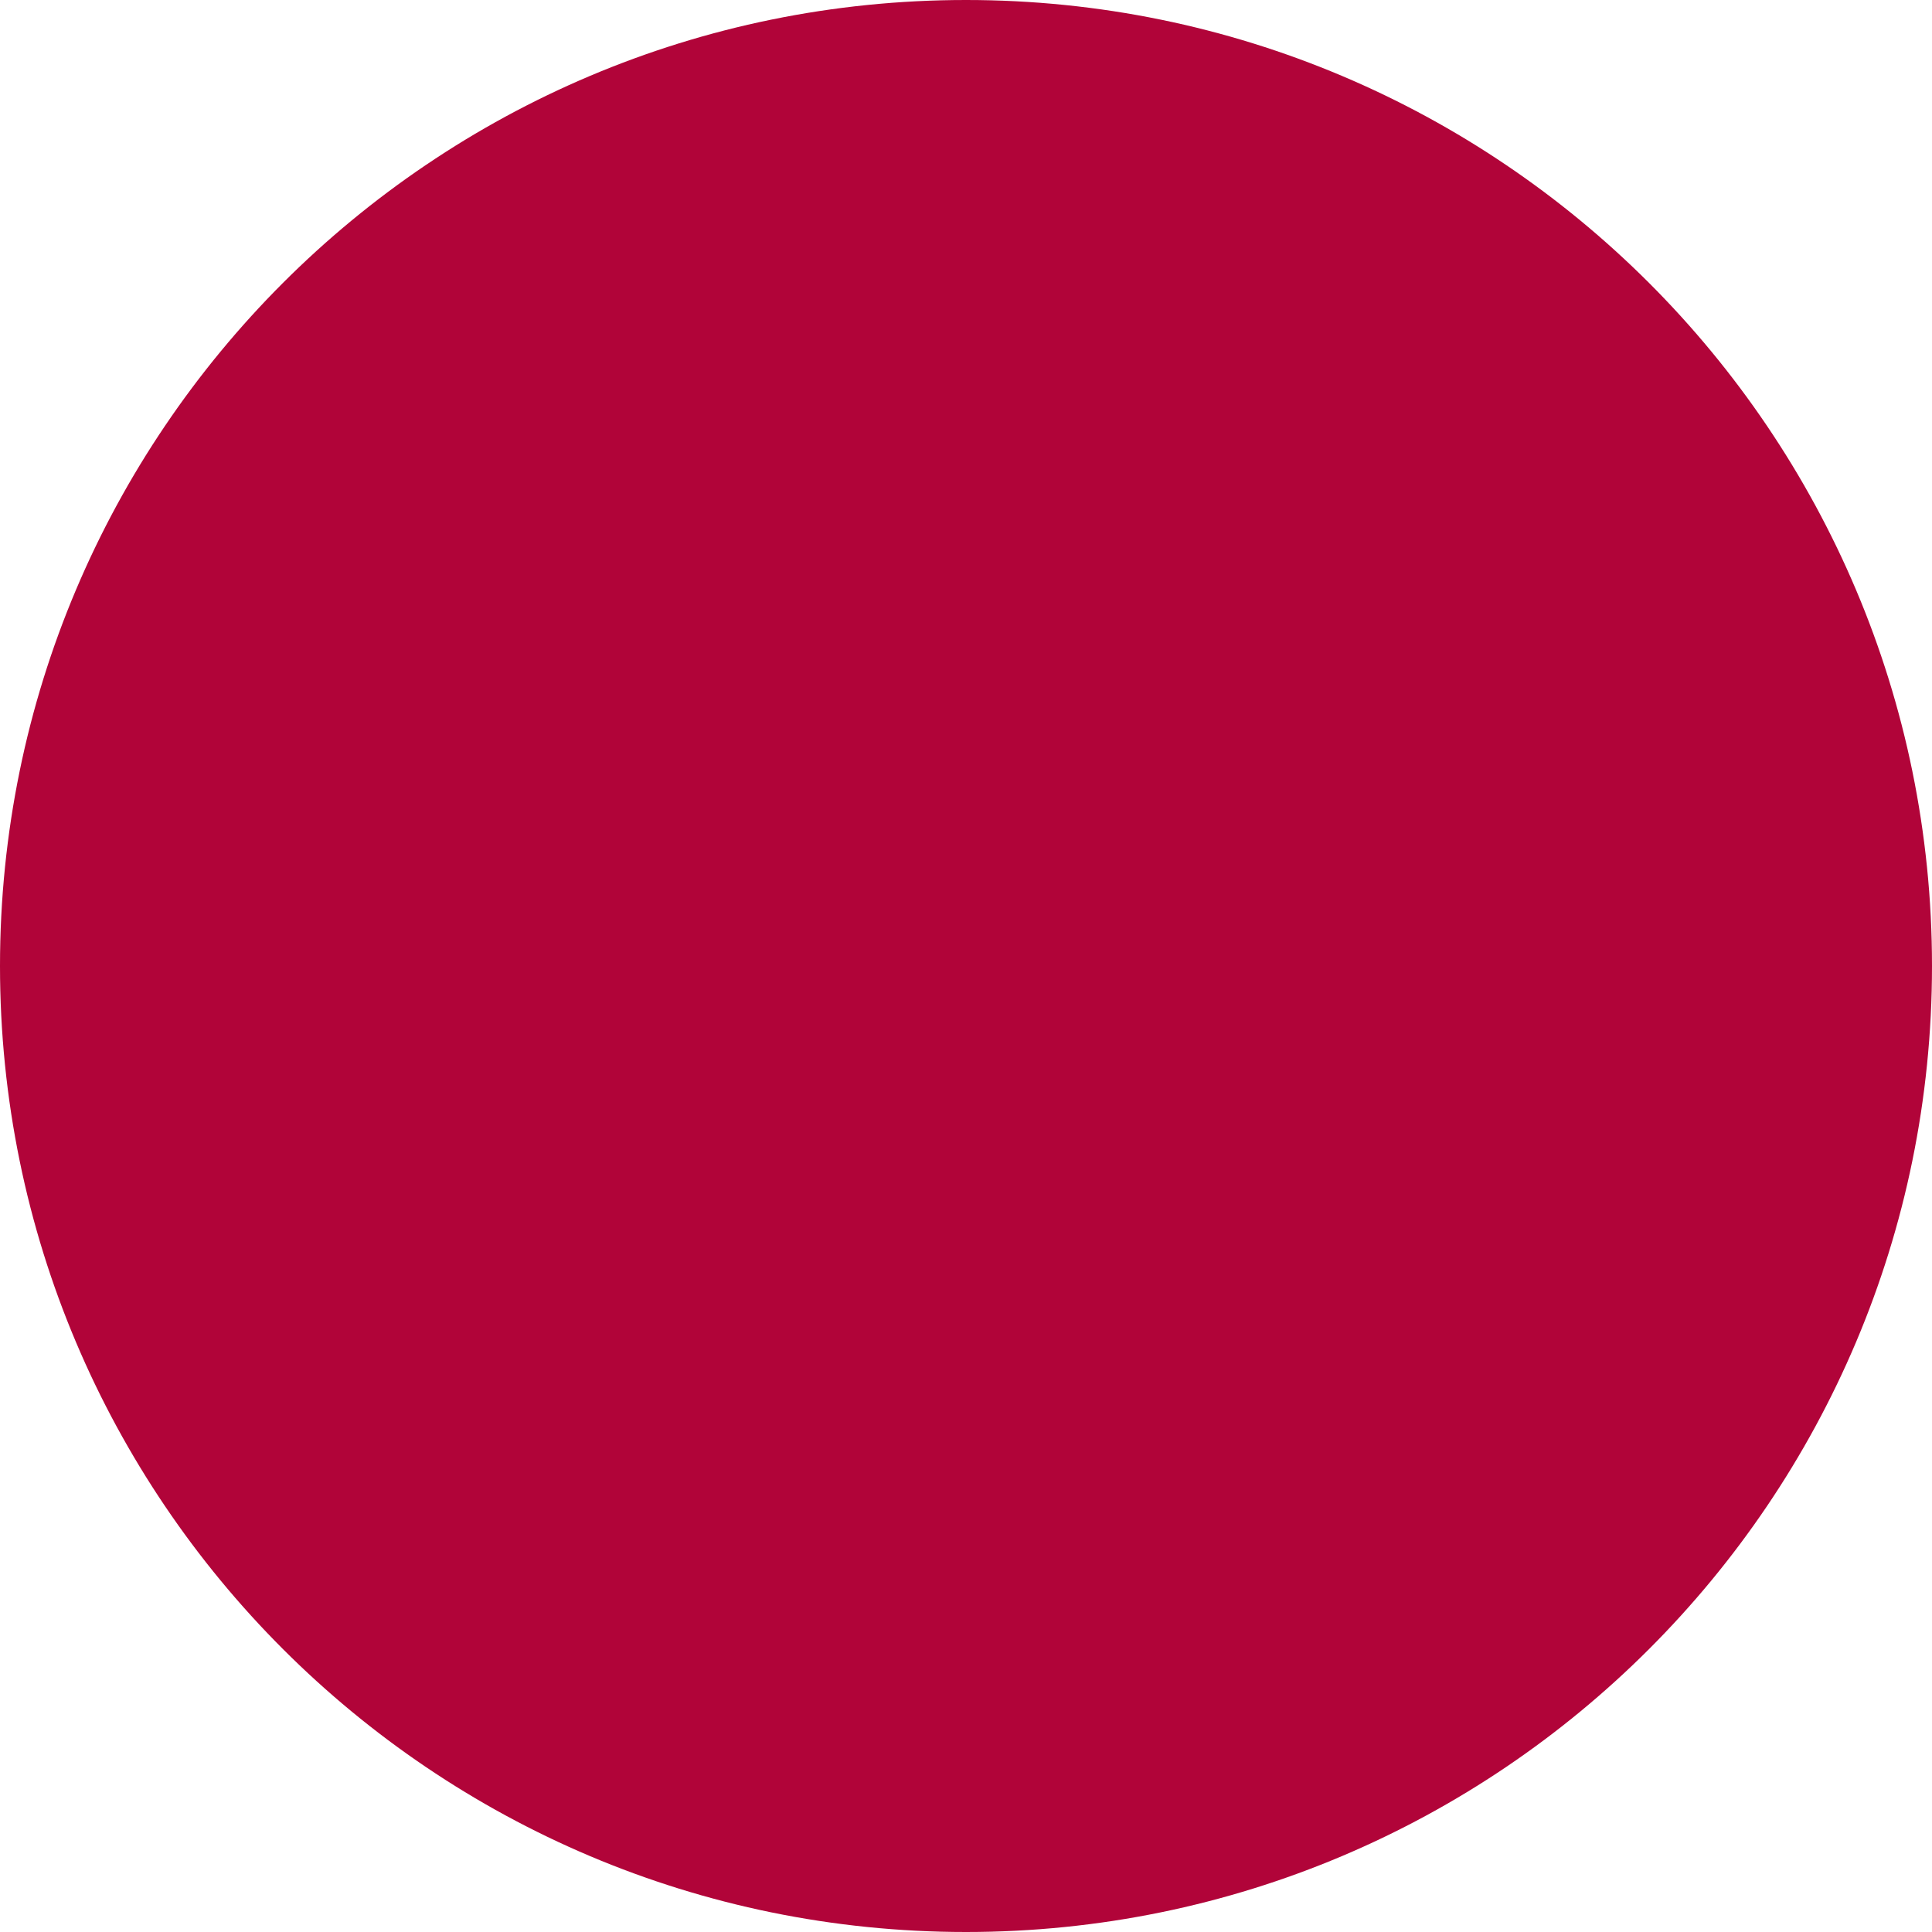
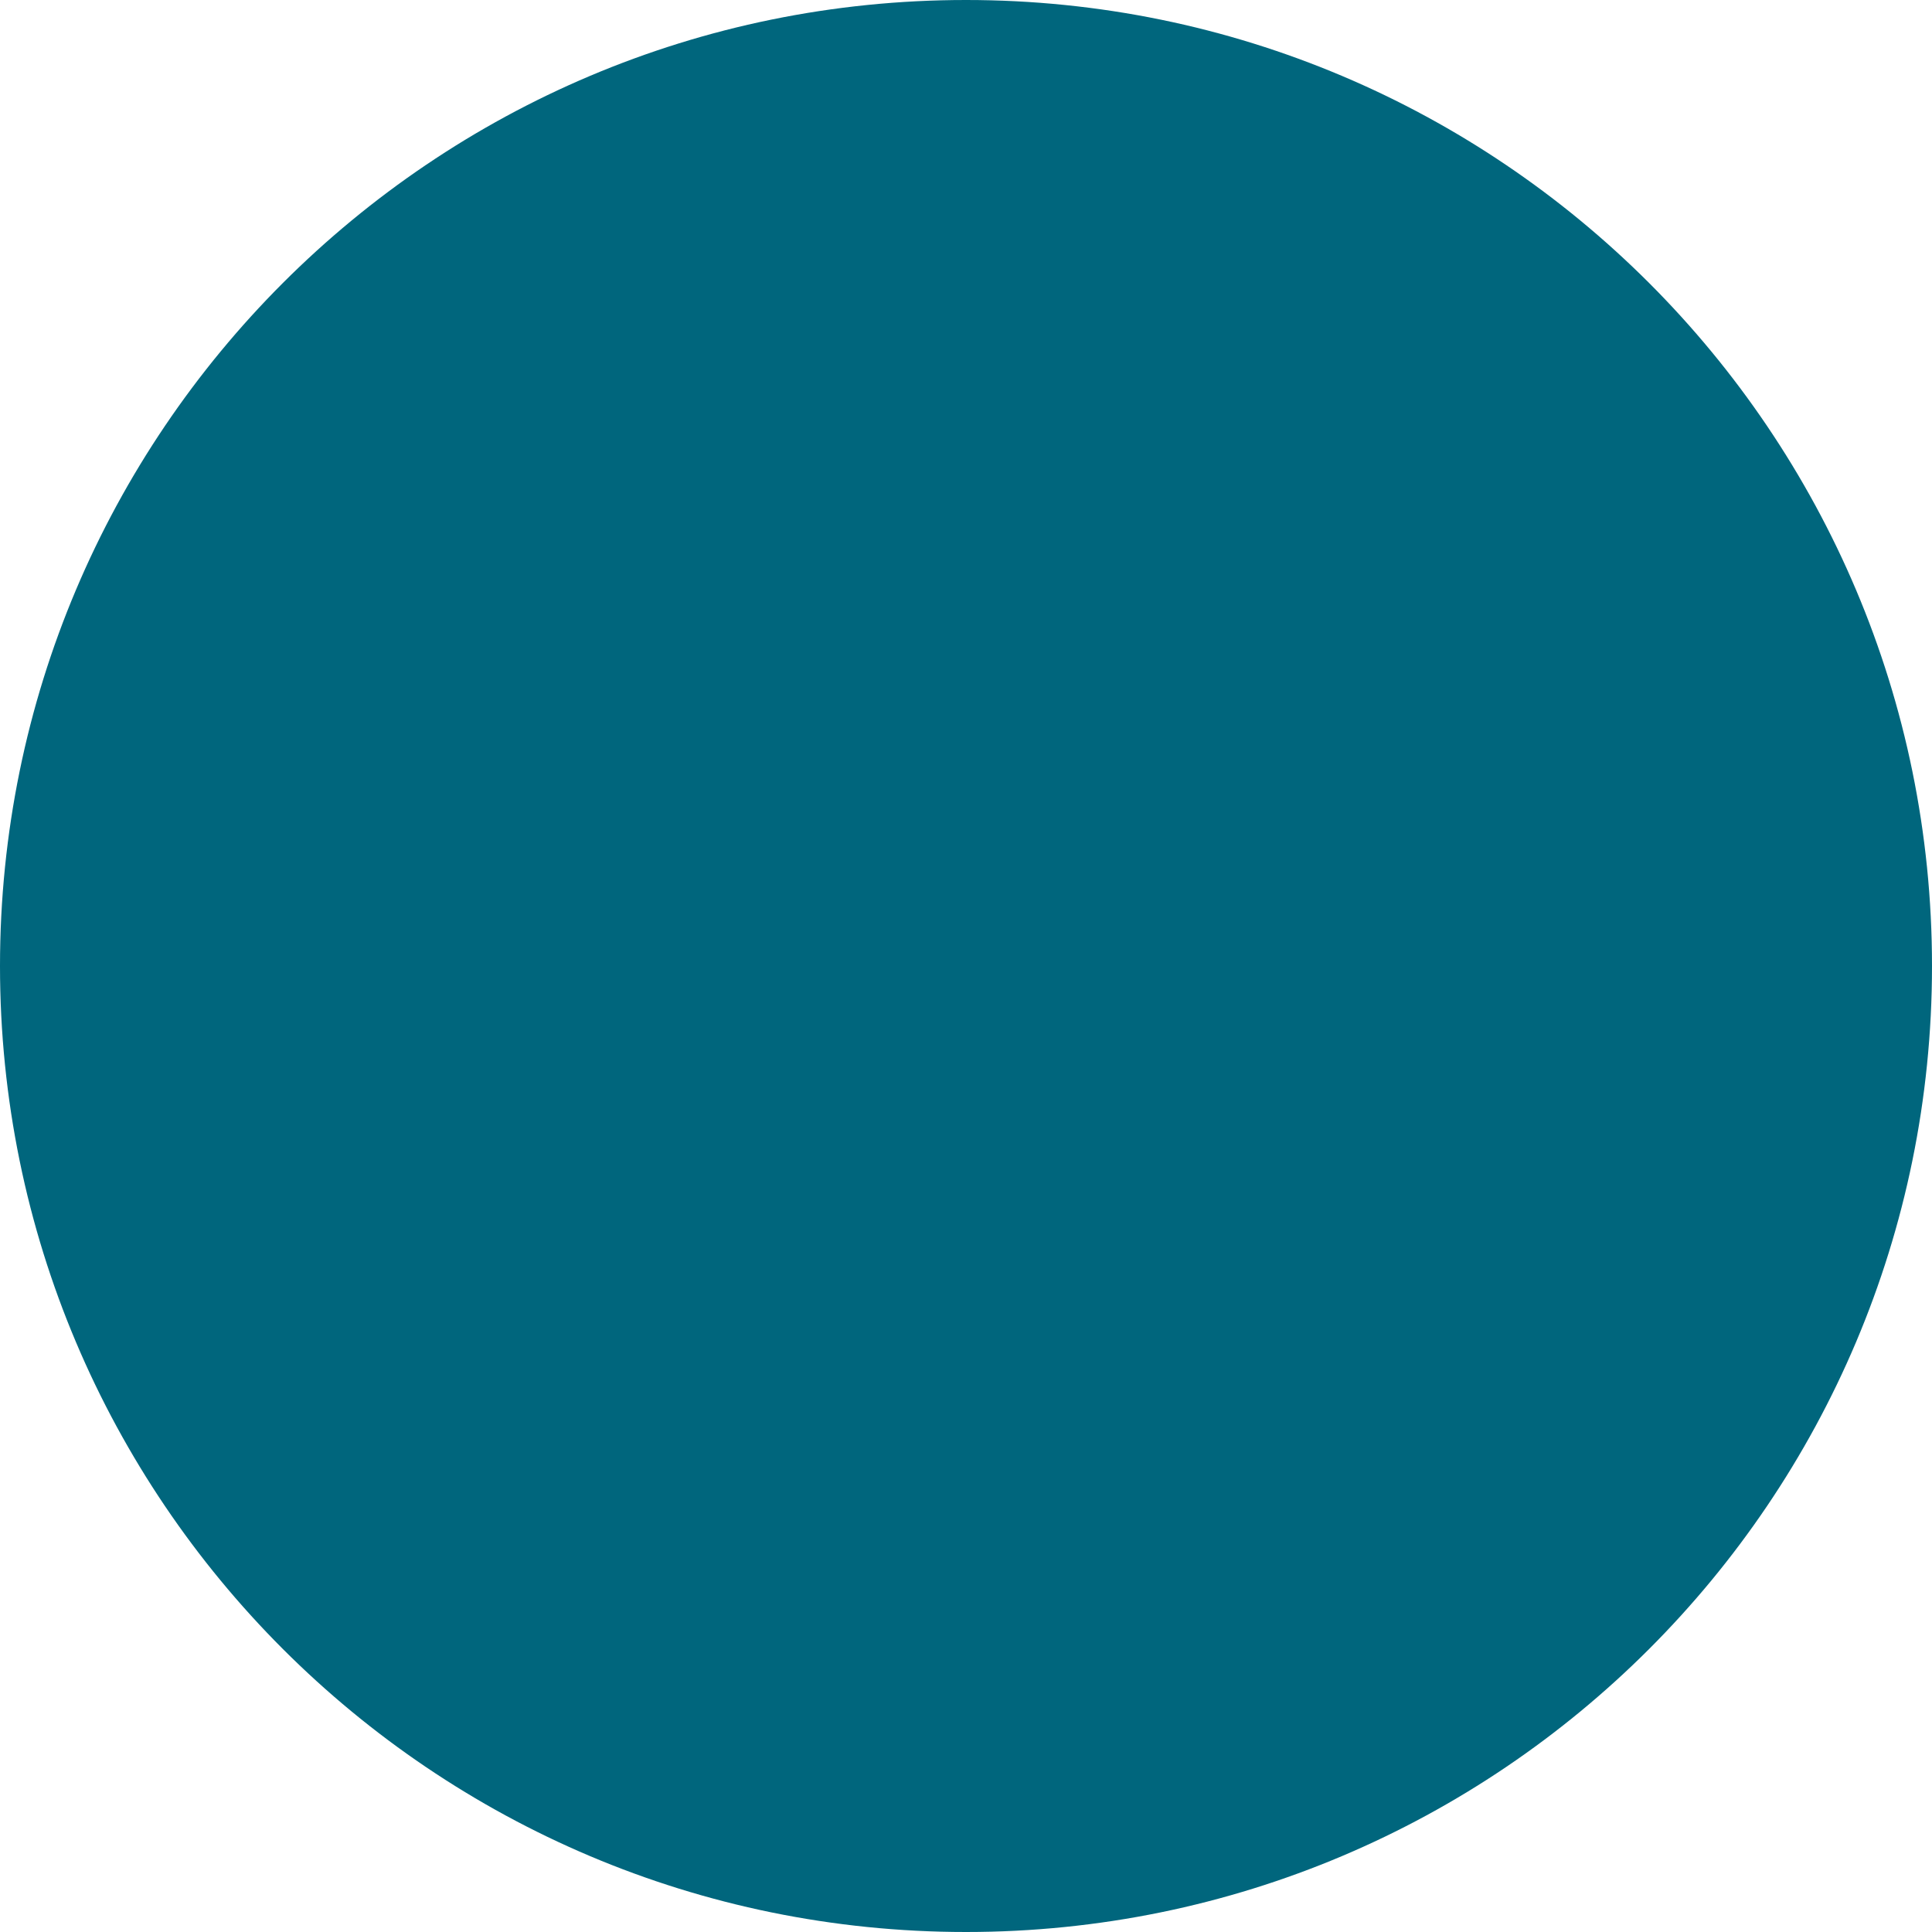
<svg xmlns="http://www.w3.org/2000/svg" id="Layer_1" data-name="Layer 1" viewBox="0 0 150 150">
  <defs>
    <style>
      .cls-1 {
-         fill: #b10439;
+         fill: #00667d;
      }
    </style>
  </defs>
  <circle class="cls-1" cx="75" cy="75" r="75" />
</svg>
